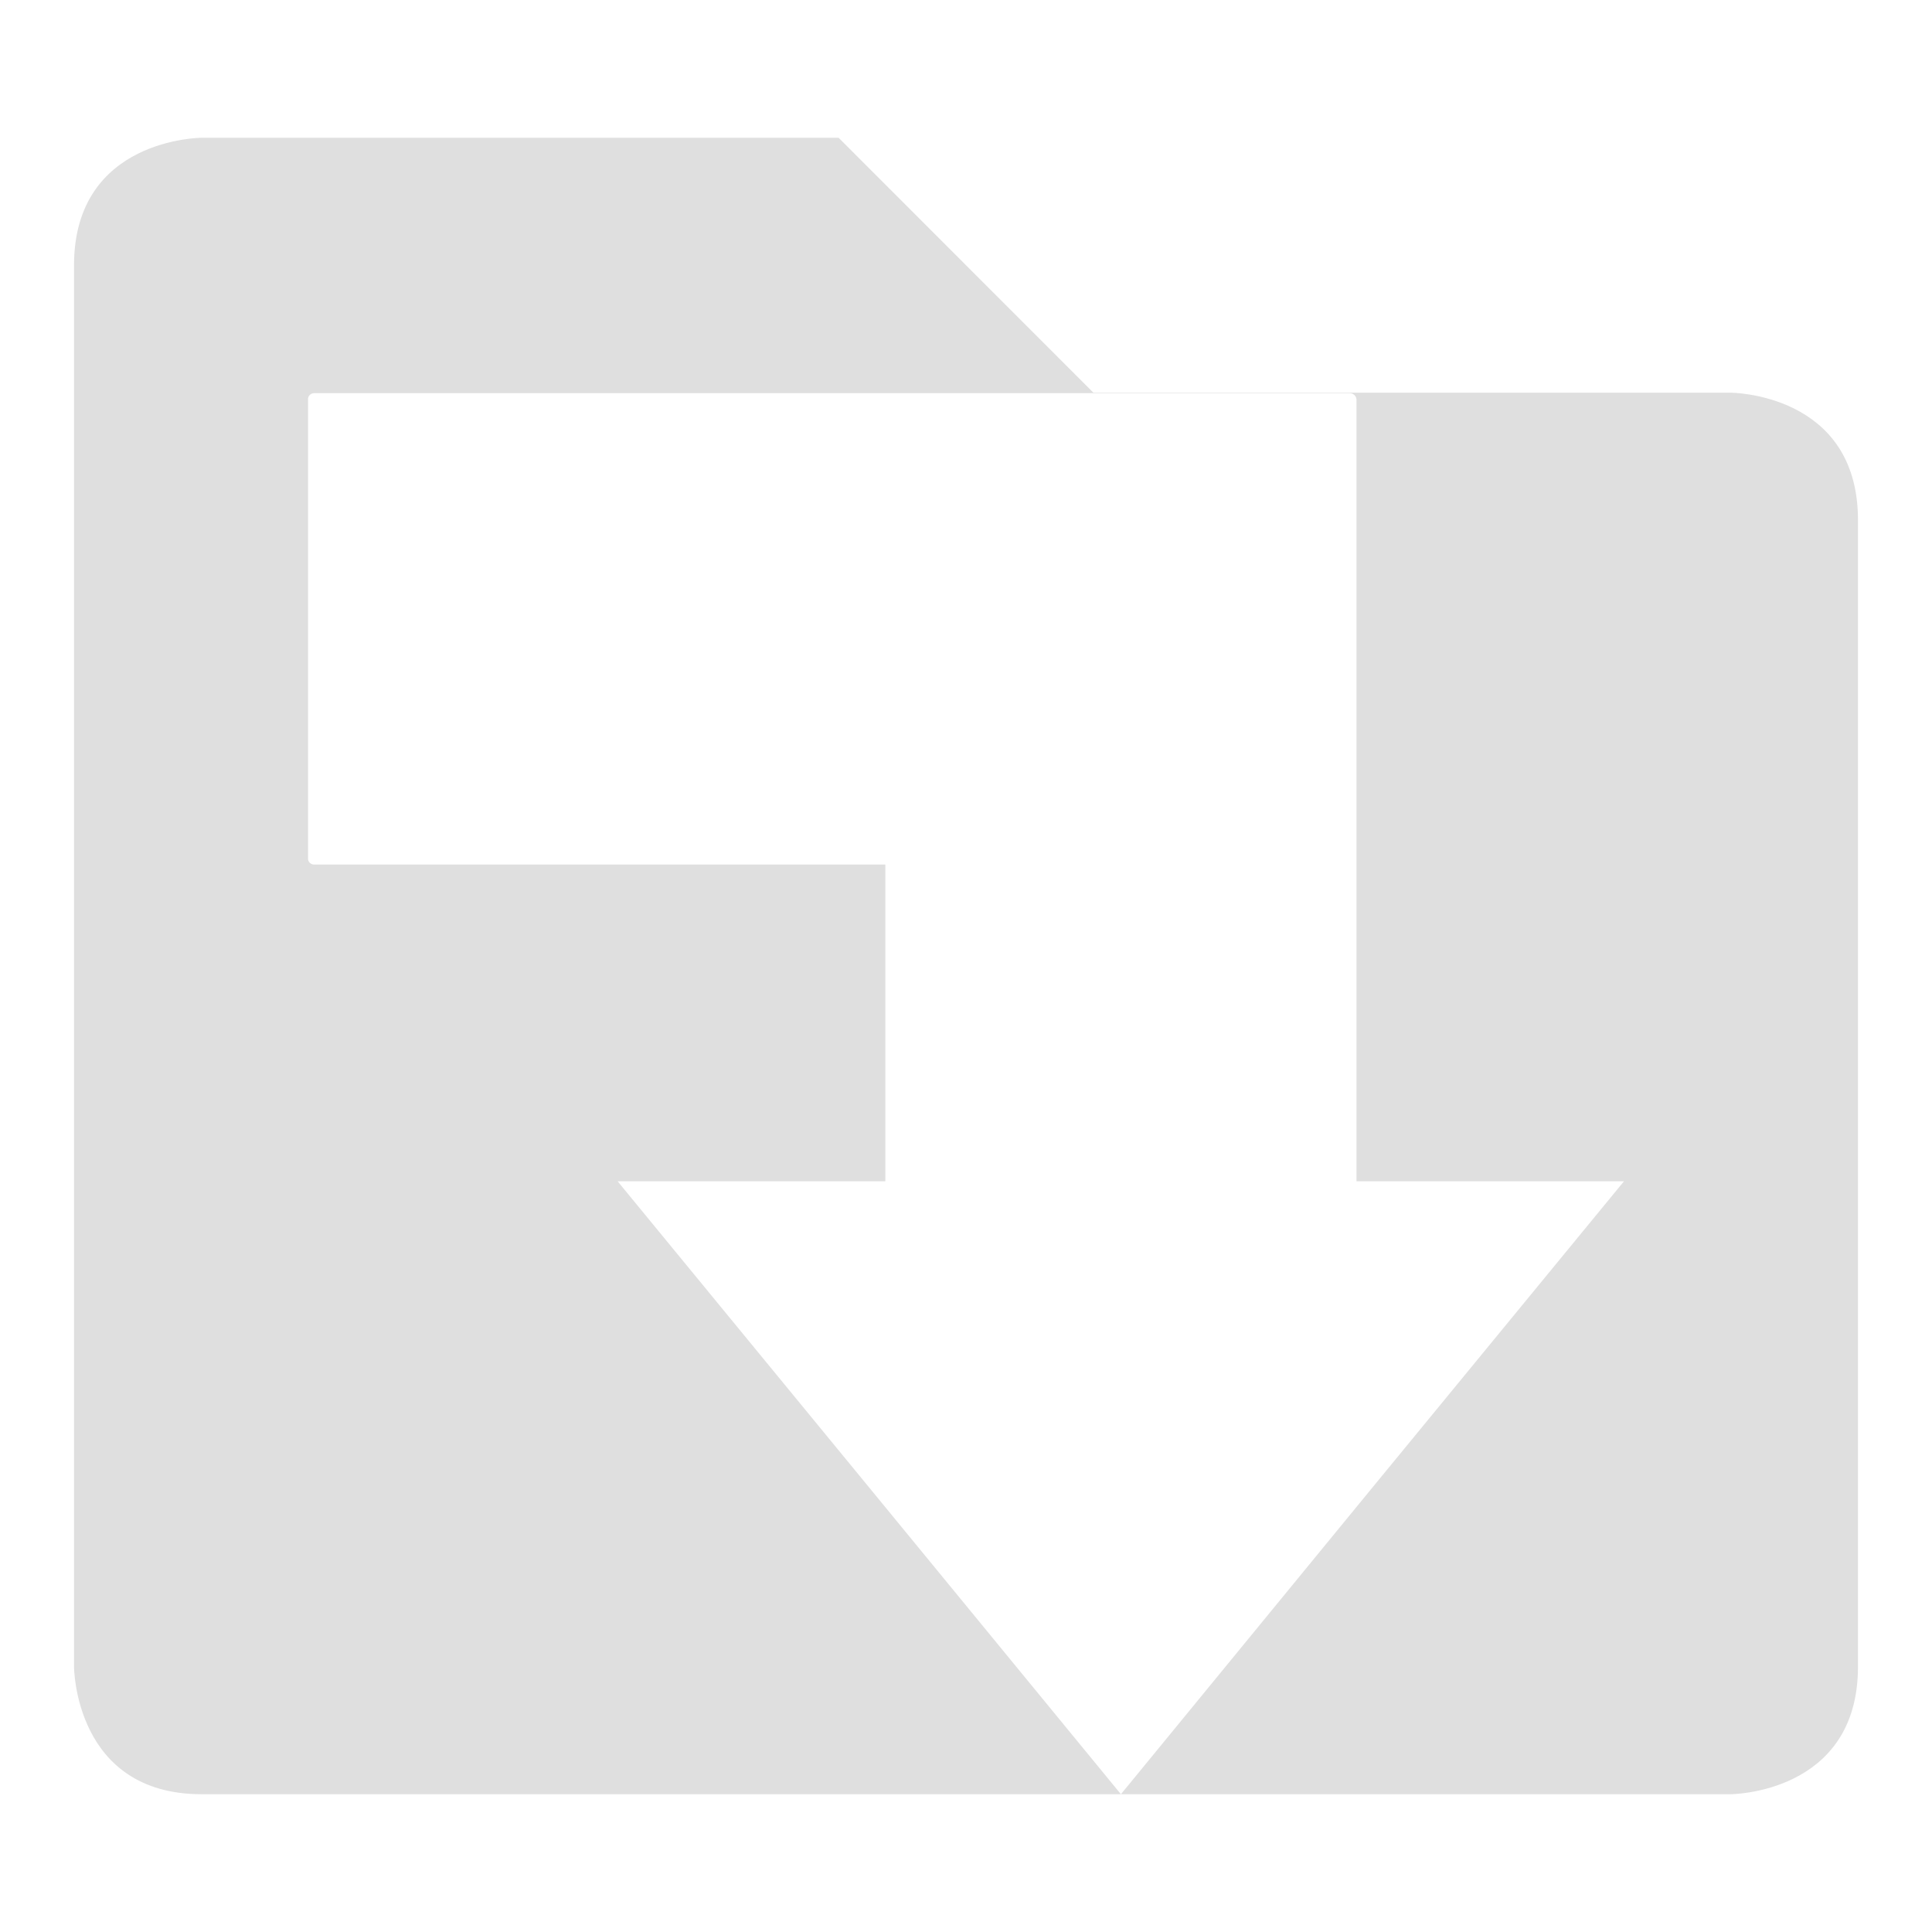
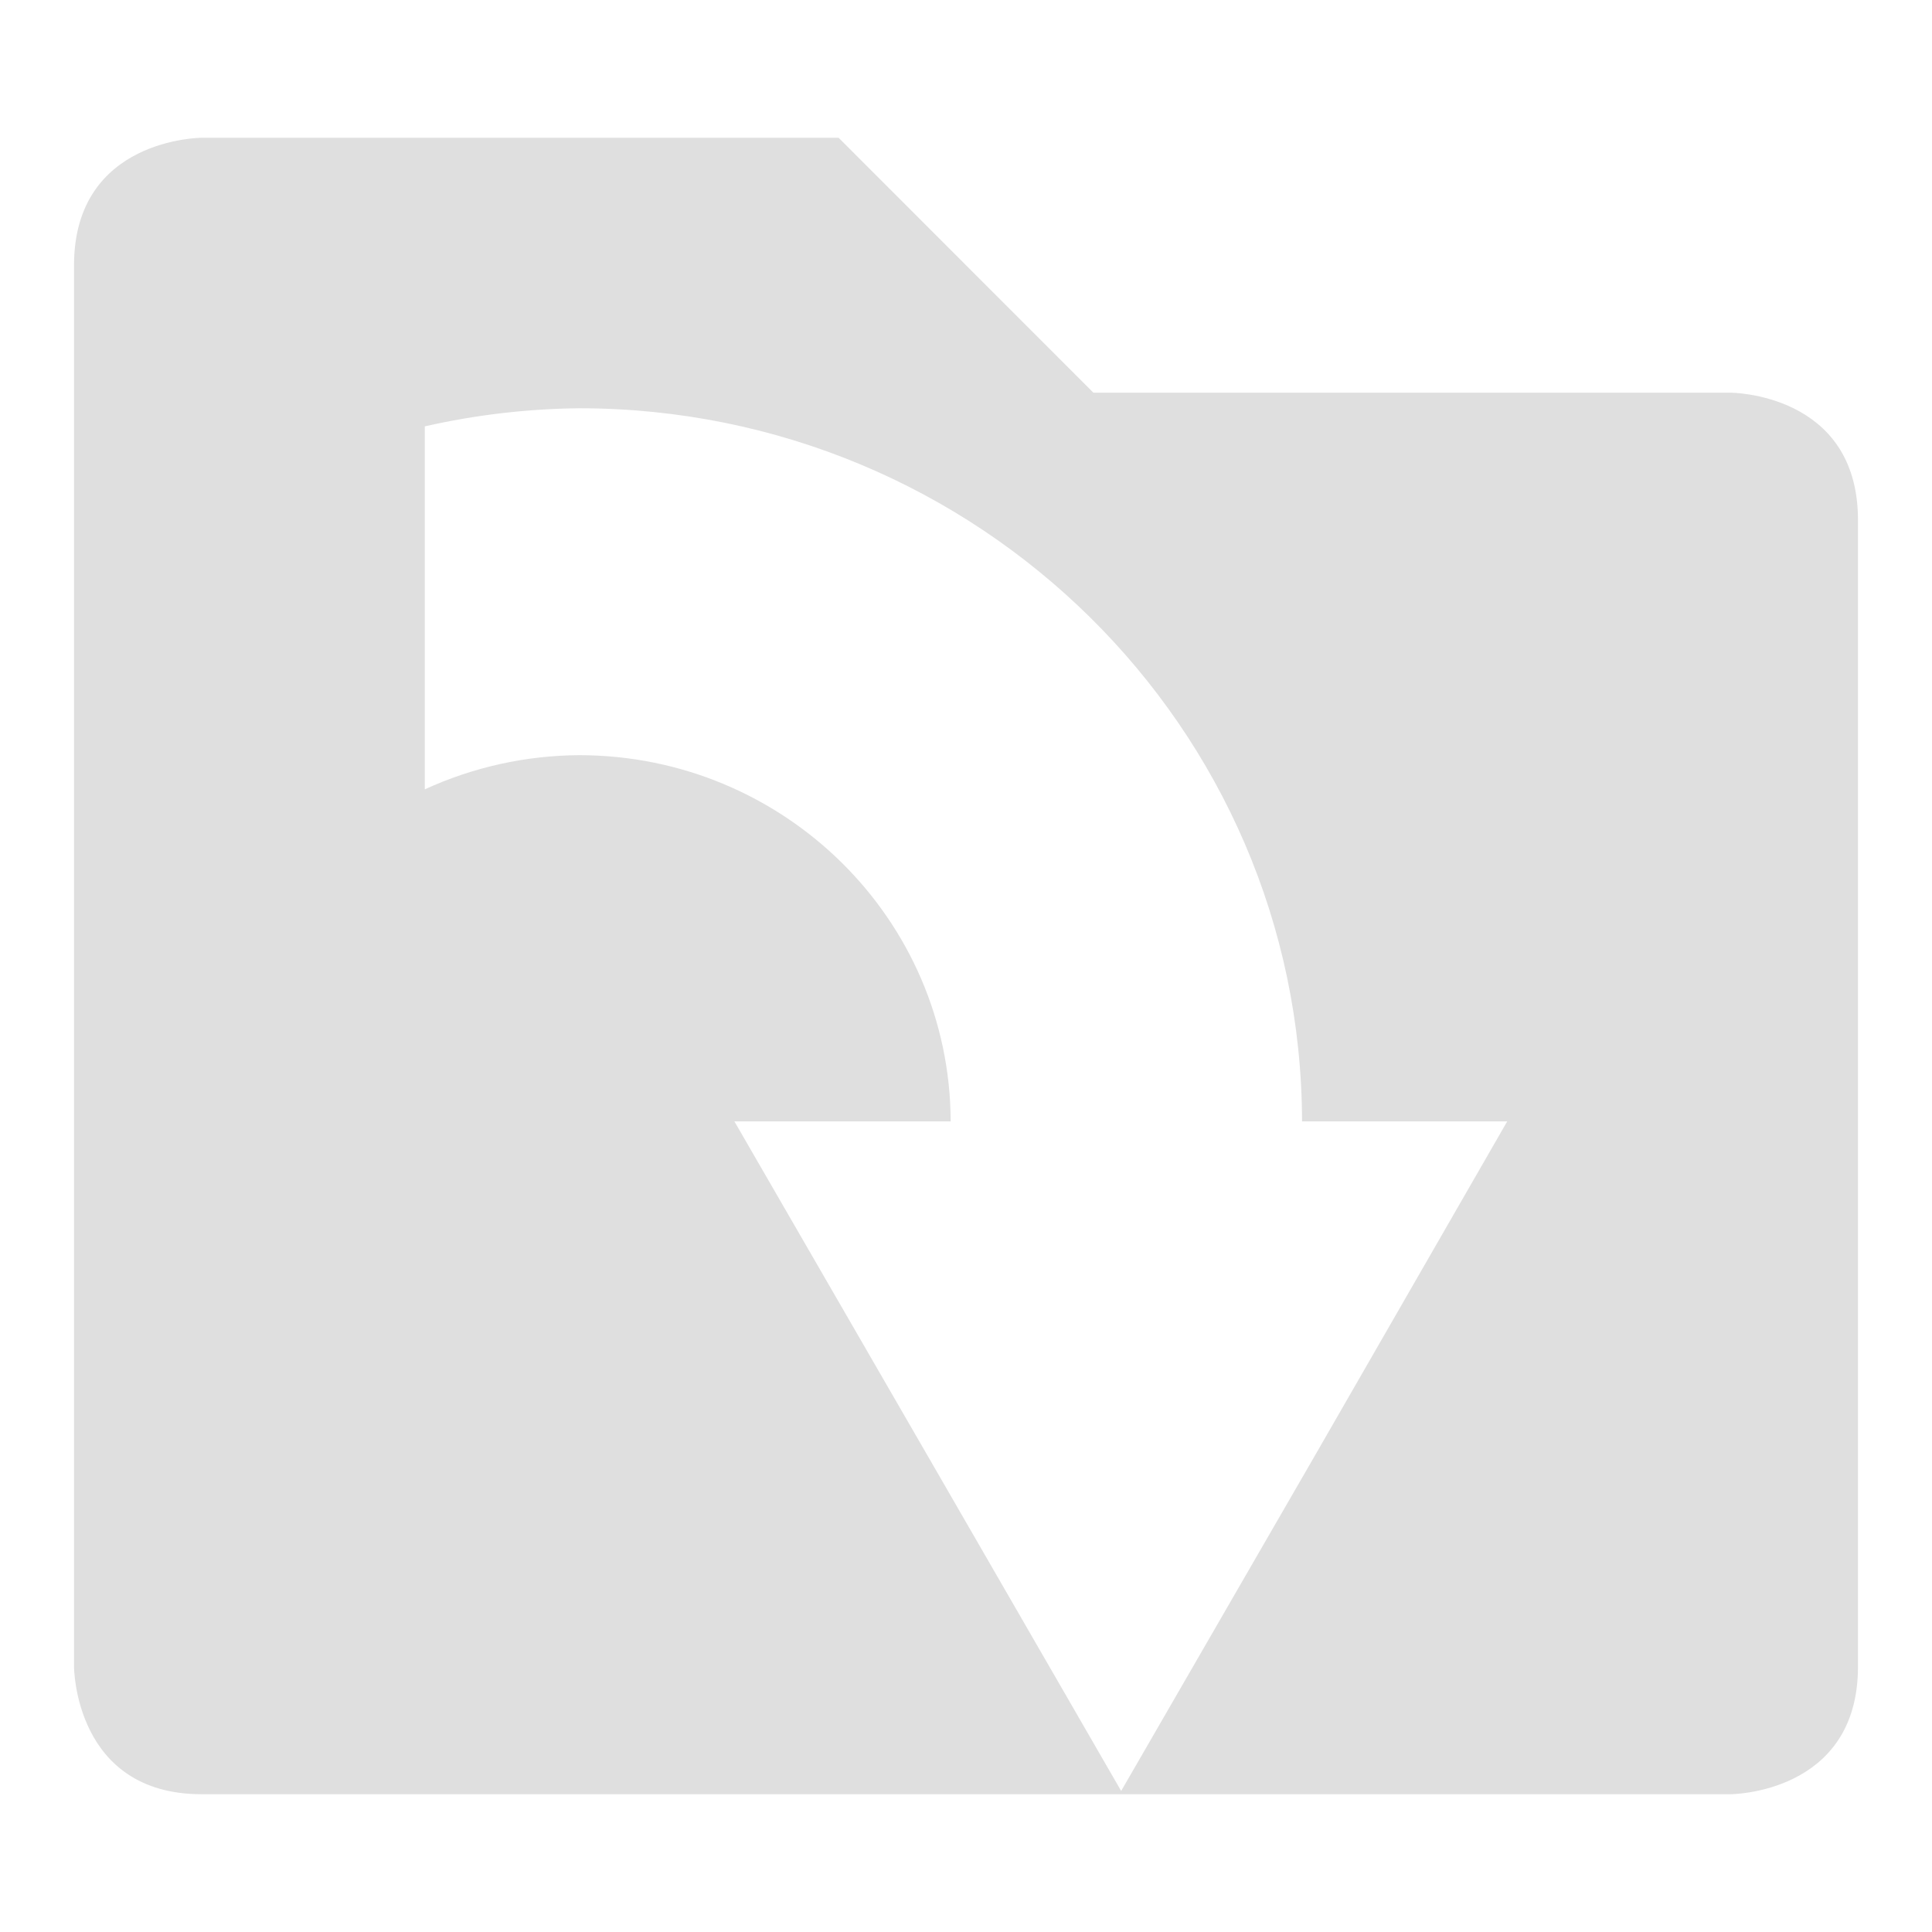
<svg xmlns="http://www.w3.org/2000/svg" version="1" viewBox="0 0 16 16" enable-background="new 0 0 48 48" id="svg12" width="16" height="16">
  <defs id="defs16">
    </defs>
-   <path id="path245" style="color:#444444;fill:#dfdfdf;stroke-width:1.055;fill-opacity:1" class="ColorScheme-Text" d="M 1.67 1.141 C 1.67 1.141 0.613 1.142 0.613 2.197 L 0.613 13.803 C 0.613 13.803 0.615 14.859 1.67 14.859 L 9.283 14.859 L 7.199 12.32 L 5.115 9.783 L 7.332 9.783 L 7.332 7.16 L 2.602 7.16 C 2.574 7.16 2.551 7.138 2.551 7.111 L 2.551 3.305 C 2.551 3.278 2.574 3.256 2.602 3.256 L 8.721 3.256 L 11.178 3.256 C 11.209 3.256 11.234 3.281 11.234 3.312 L 11.234 9.783 L 13.449 9.783 L 11.365 12.32 L 9.283 14.859 L 14.33 14.859 C 14.33 14.859 15.387 14.858 15.387 13.803 L 15.387 4.307 C 15.387 3.252 14.33 3.252 14.33 3.252 L 9.055 3.252 L 6.945 1.141 L 1.67 1.141 z " />
+   <path id="path245" style="color:#444444;fill:#dfdfdf;stroke-width:1.055;fill-opacity:1" class="ColorScheme-Text" d="M 1.67 1.141 C 1.67 1.141 0.613 1.142 0.613 2.197 L 0.613 13.803 C 0.613 13.803 0.615 14.859 1.67 14.859 L 14.33 14.859 C 14.33 14.859 15.387 14.858 15.387 13.803 L 15.387 4.307 C 15.387 3.252 14.33 3.252 14.33 3.252 L 9.055 3.252 L 6.945 1.141 L 1.67 1.141 z M 4.797 3.381 A 5.988 5.917 0 0 1 10.783 9.287 L 12.482 9.287 L 10.887 12.059 L 9.285 14.832 L 7.684 12.059 L 6.082 9.287 L 7.873 9.287 A 3.078 3.042 0 0 0 4.797 6.254 A 3.078 3.042 0 0 0 3.518 6.537 L 3.518 3.531 A 5.988 5.917 0 0 1 4.797 3.381 z " />
  <rect style="display:none;opacity:1;fill:#555753;fill-opacity:1;fill-rule:nonzero;stroke:none;stroke-width:1.016;stroke-linecap:square;stroke-linejoin:round;stroke-miterlimit:4;stroke-dasharray:none;stroke-dashoffset:0;stroke-opacity:1;paint-order:stroke fill markers" id="rect6013" width="36.737" height="6.499" x="5.305" y="-4.074" ry="2.255" />
  <rect ry="2.255" y="5.926" x="5.305" height="6.499" width="36.737" id="rect6015" style="display:none;opacity:1;fill:#555753;fill-opacity:1;fill-rule:nonzero;stroke:none;stroke-width:1.016;stroke-linecap:square;stroke-linejoin:round;stroke-miterlimit:4;stroke-dasharray:none;stroke-dashoffset:0;stroke-opacity:1;paint-order:stroke fill markers" />
  <rect style="display:none;opacity:1;fill:#555753;fill-opacity:1;fill-rule:nonzero;stroke:none;stroke-width:0.905;stroke-linecap:square;stroke-linejoin:round;stroke-miterlimit:4;stroke-dasharray:none;stroke-dashoffset:0;stroke-opacity:1;paint-order:stroke fill markers" id="rect6009" width="29.178" height="6.499" x="5.305" y="-24.074" ry="2.255" />
  <rect ry="2.255" y="-14.074" x="5.305" height="6.499" width="36.737" id="rect6011" style="display:none;opacity:1;fill:#555753;fill-opacity:1;fill-rule:nonzero;stroke:none;stroke-width:1.016;stroke-linecap:square;stroke-linejoin:round;stroke-miterlimit:4;stroke-dasharray:none;stroke-dashoffset:0;stroke-opacity:1;paint-order:stroke fill markers" />
</svg>
